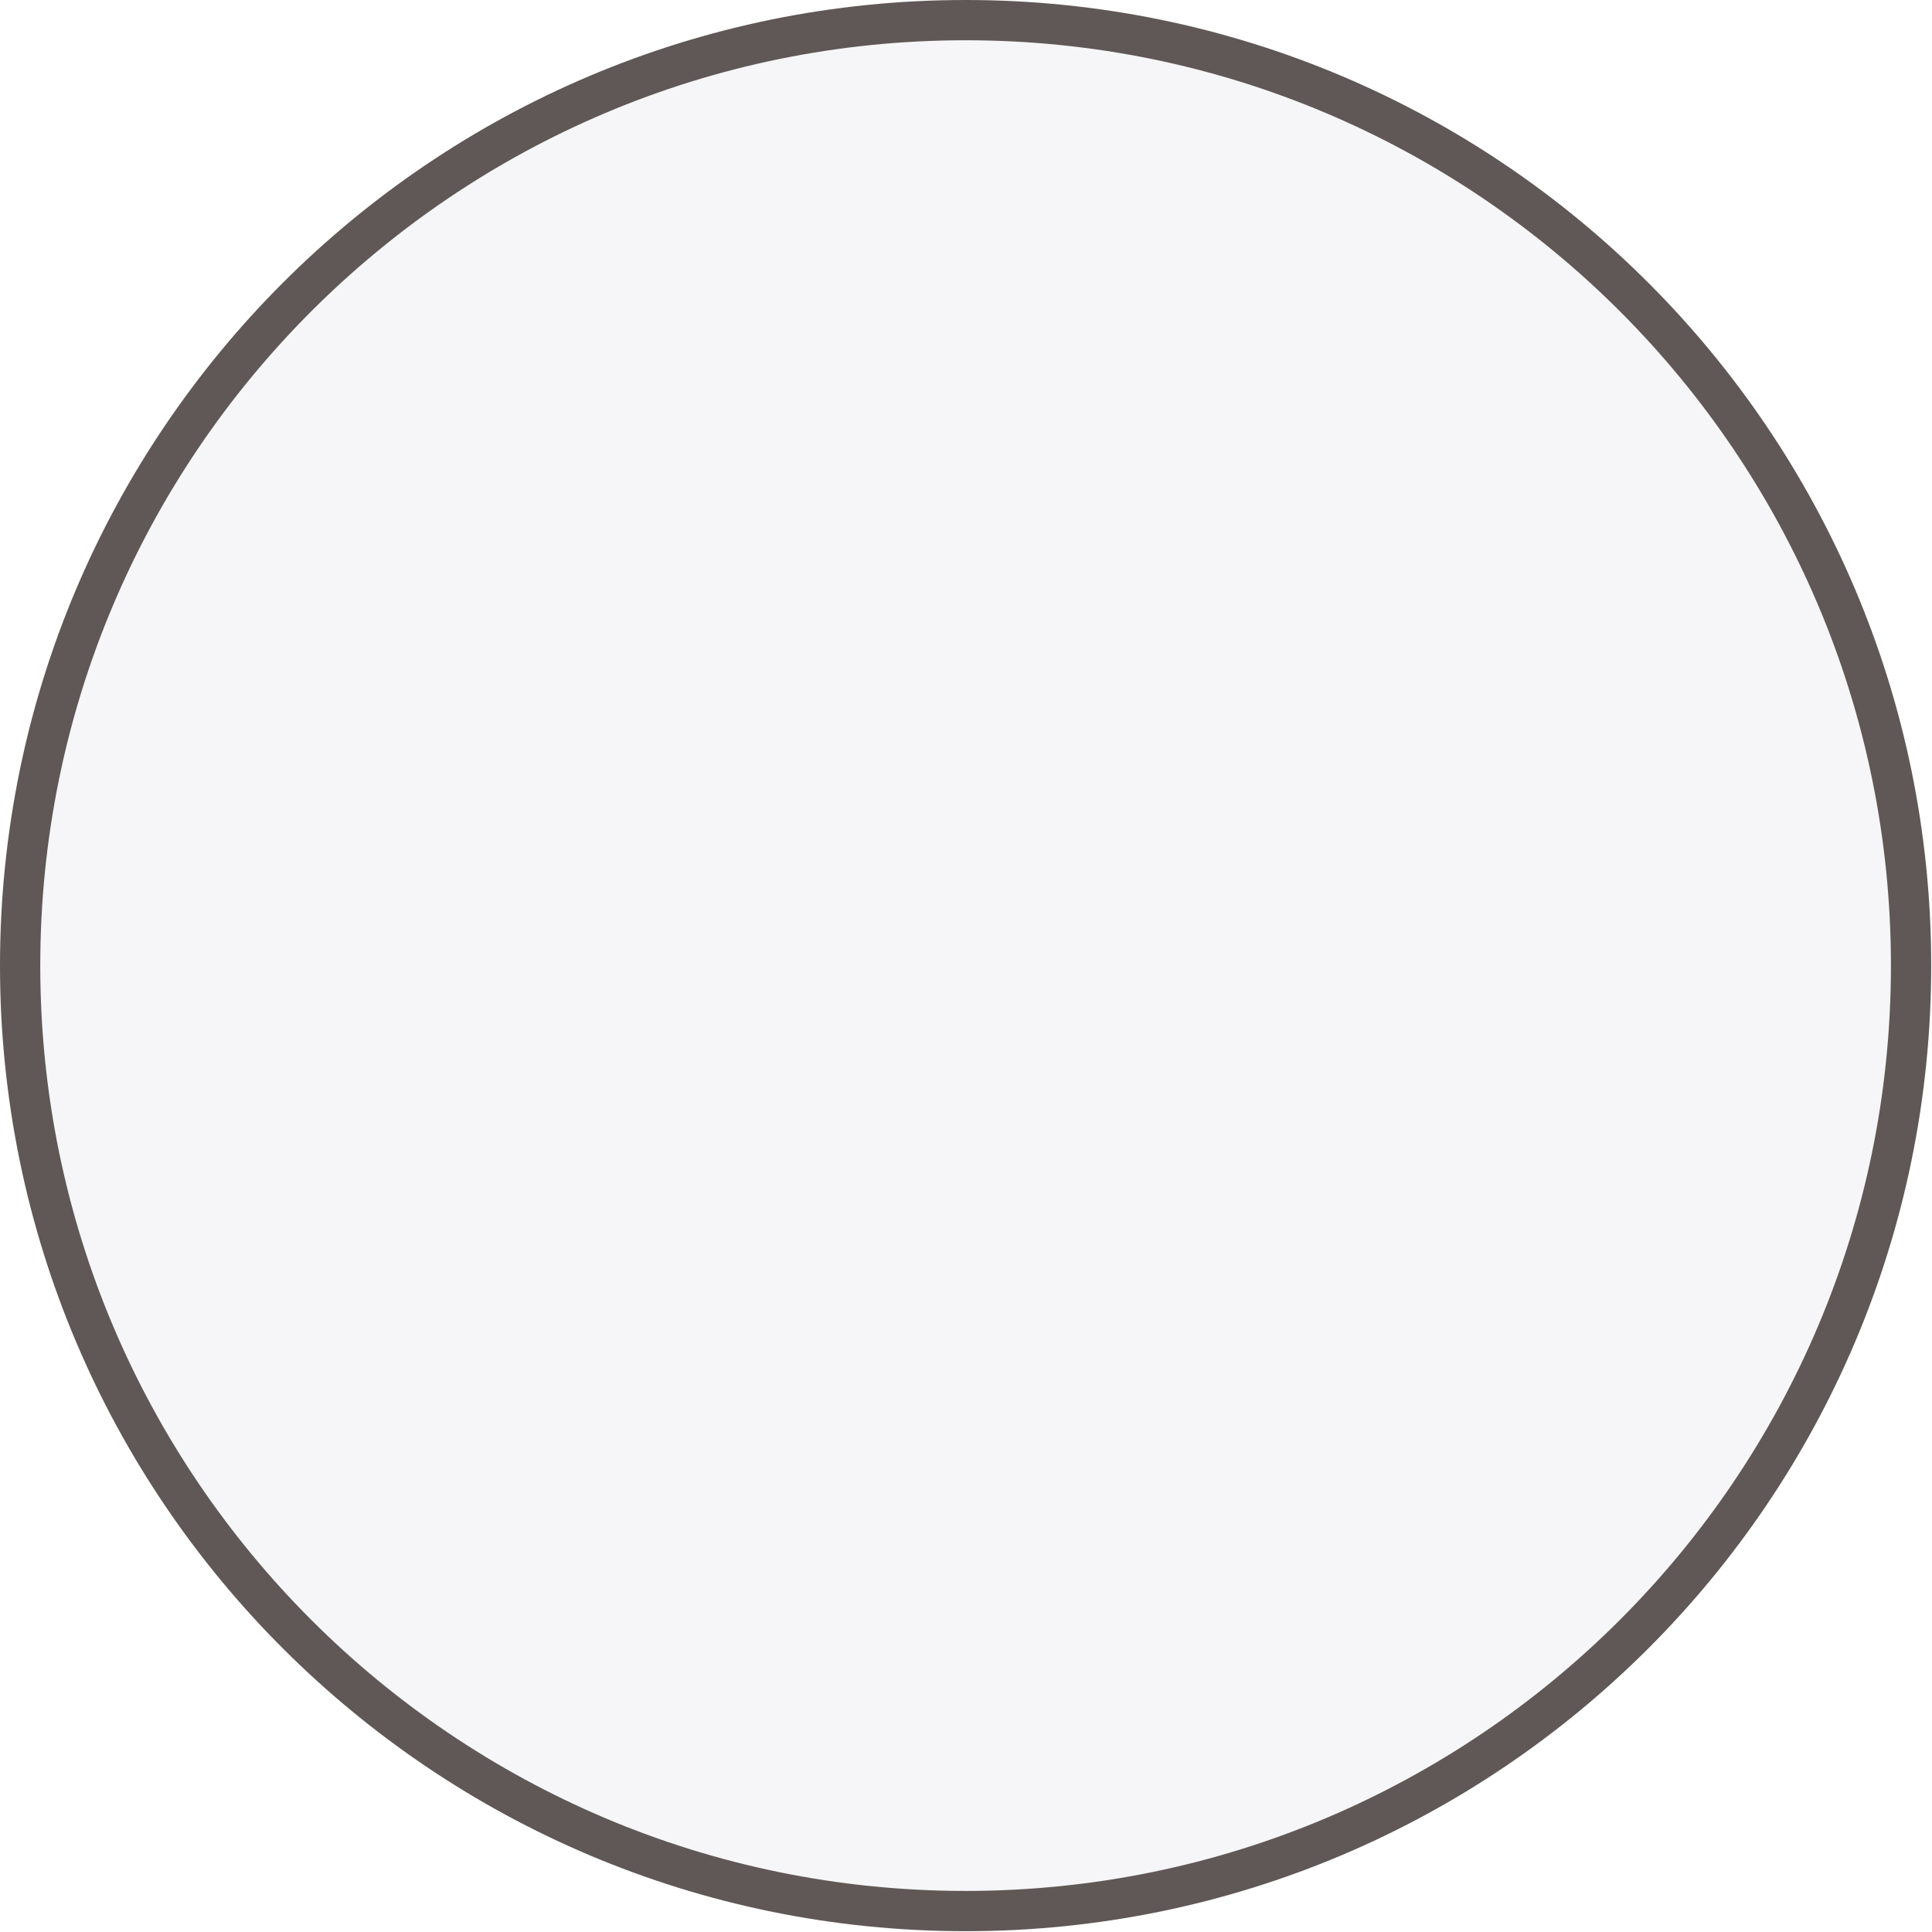
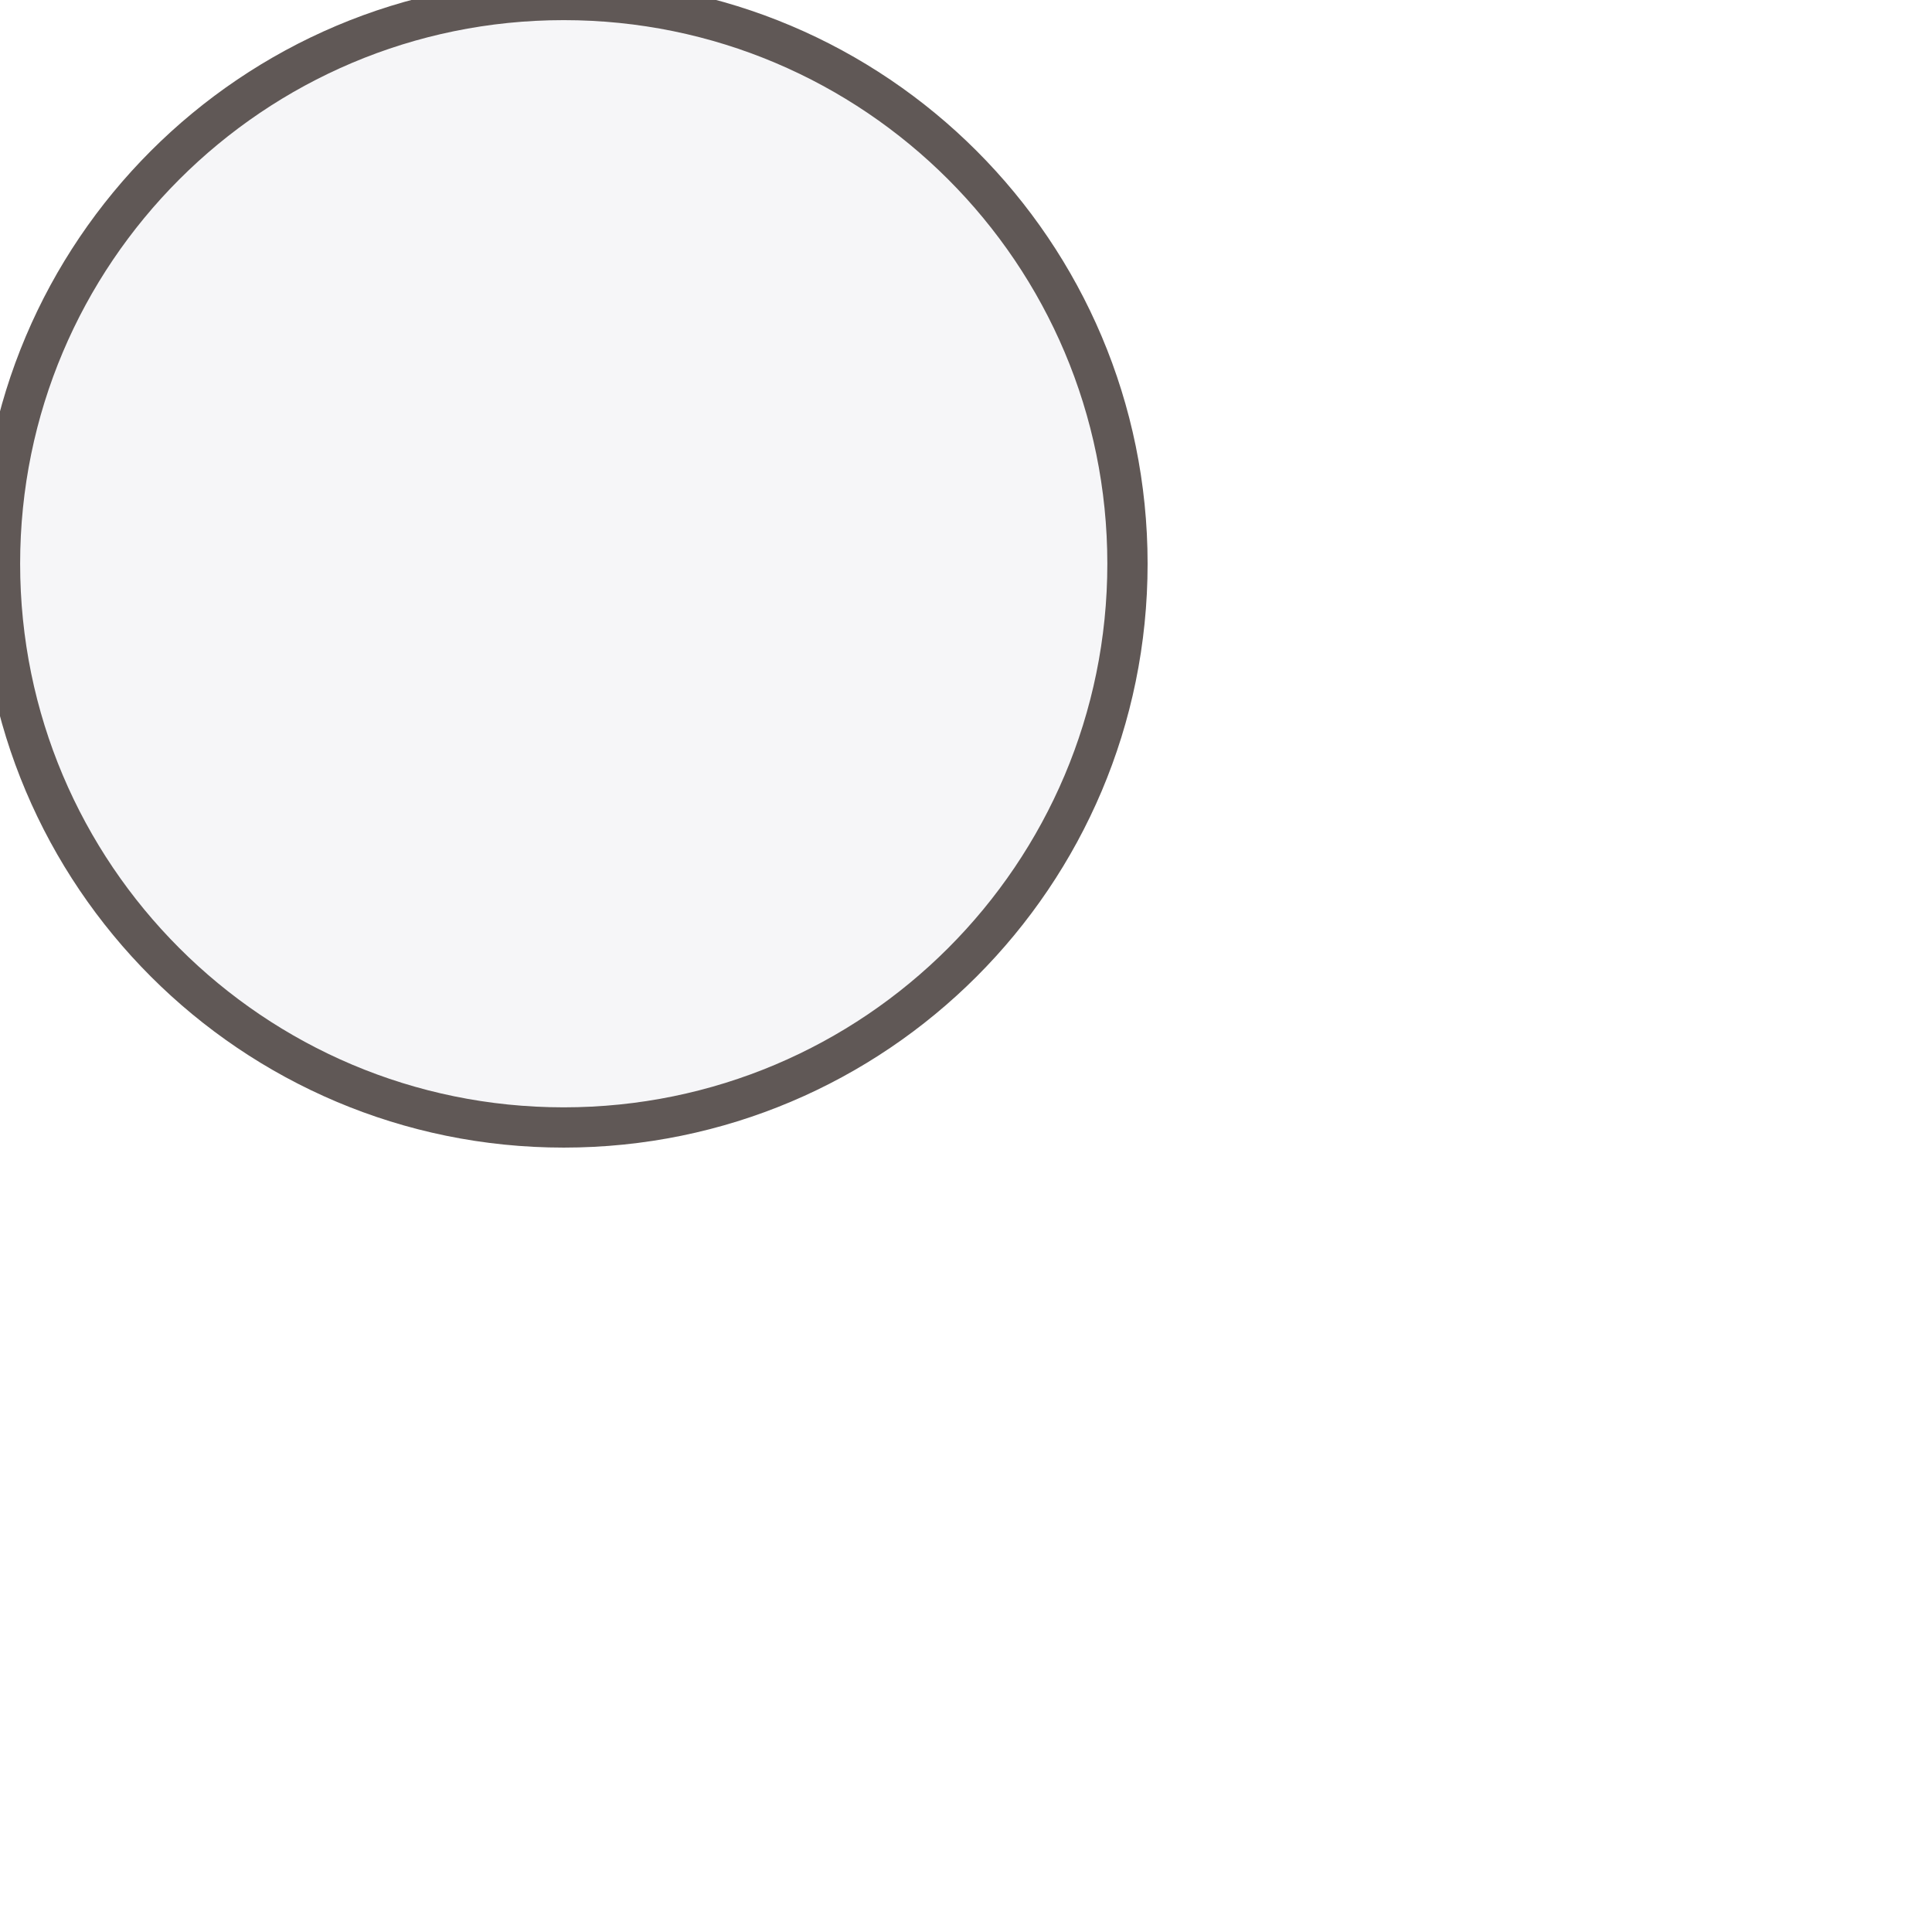
<svg xmlns="http://www.w3.org/2000/svg" viewBox="0 0 23.99 23.99">
  <defs>
    <style>.cls-1{fill:#f2f2f5;stroke:#231815;stroke-miterlimit:10;stroke-width:0.5px;opacity:0.72;}</style>
  </defs>
  <g id="圖層_2" data-name="圖層 2">
    <g id="圖層_1-2" data-name="圖層 1">
-       <circle class="cls-1" cx="11.99" cy="11.99" r="11.74" />
+       <circle class="cls-1" cx="7" cy="7" r="7" />
    </g>
  </g>
</svg>
